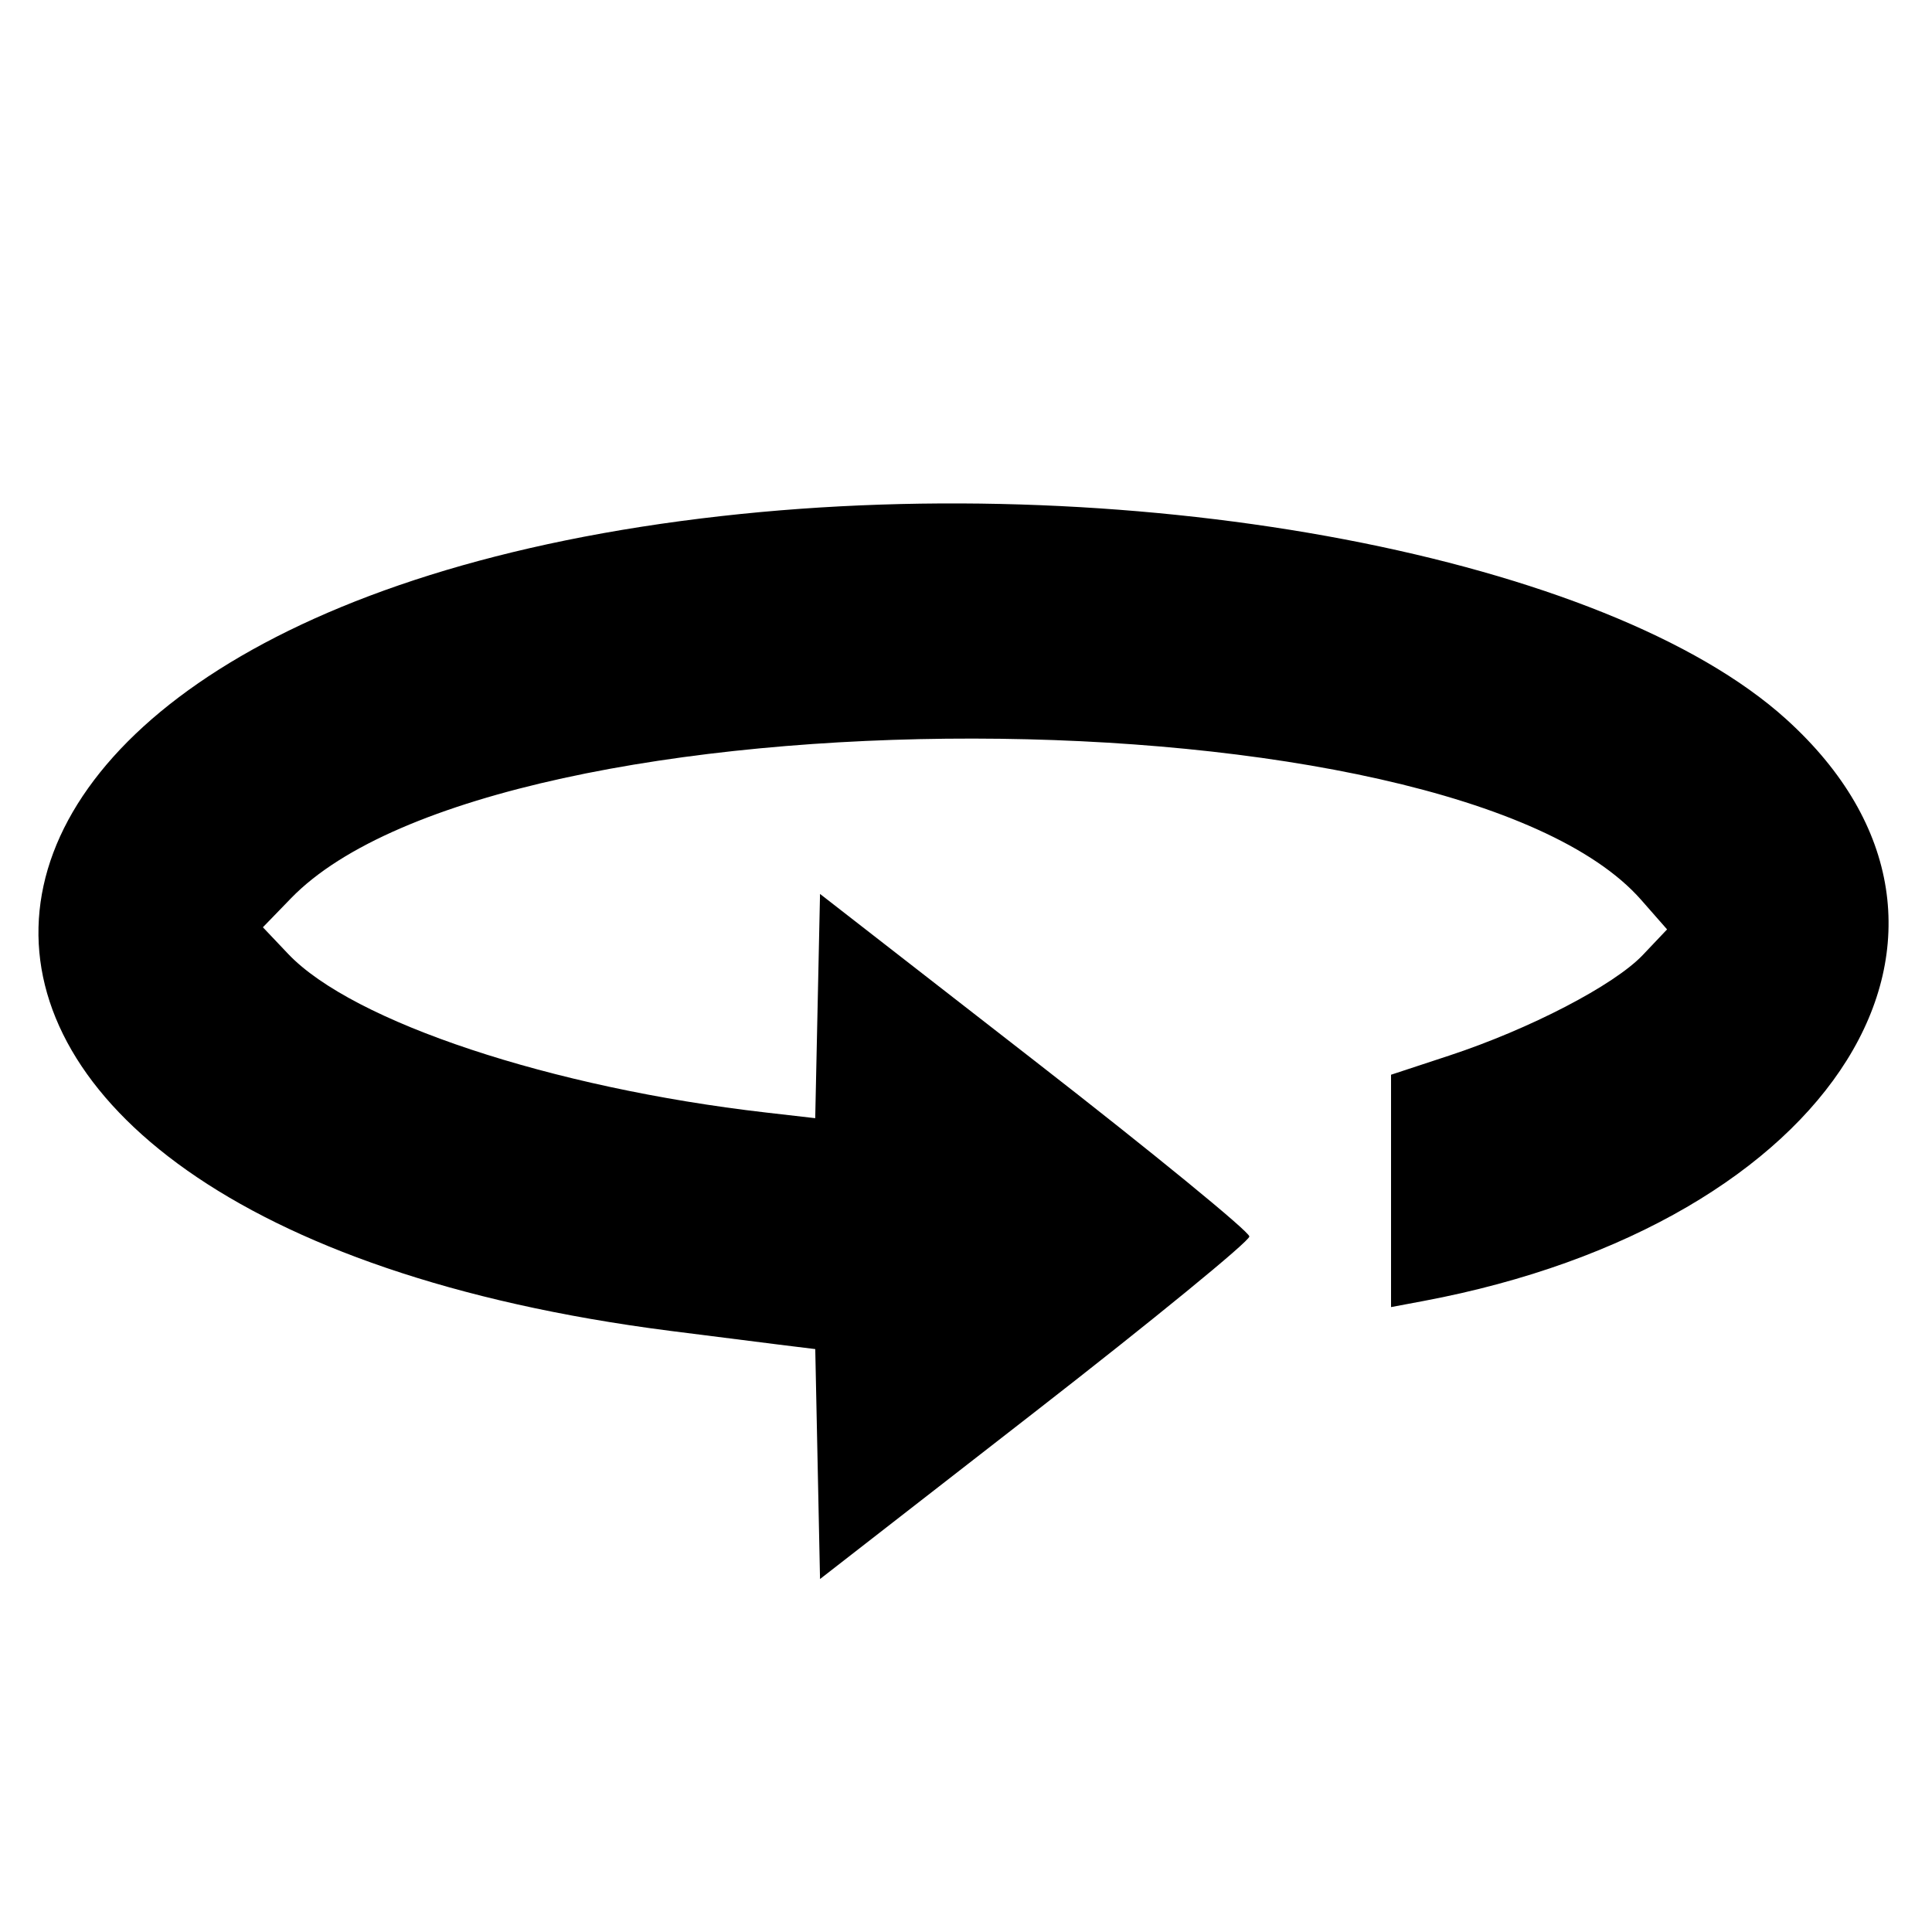
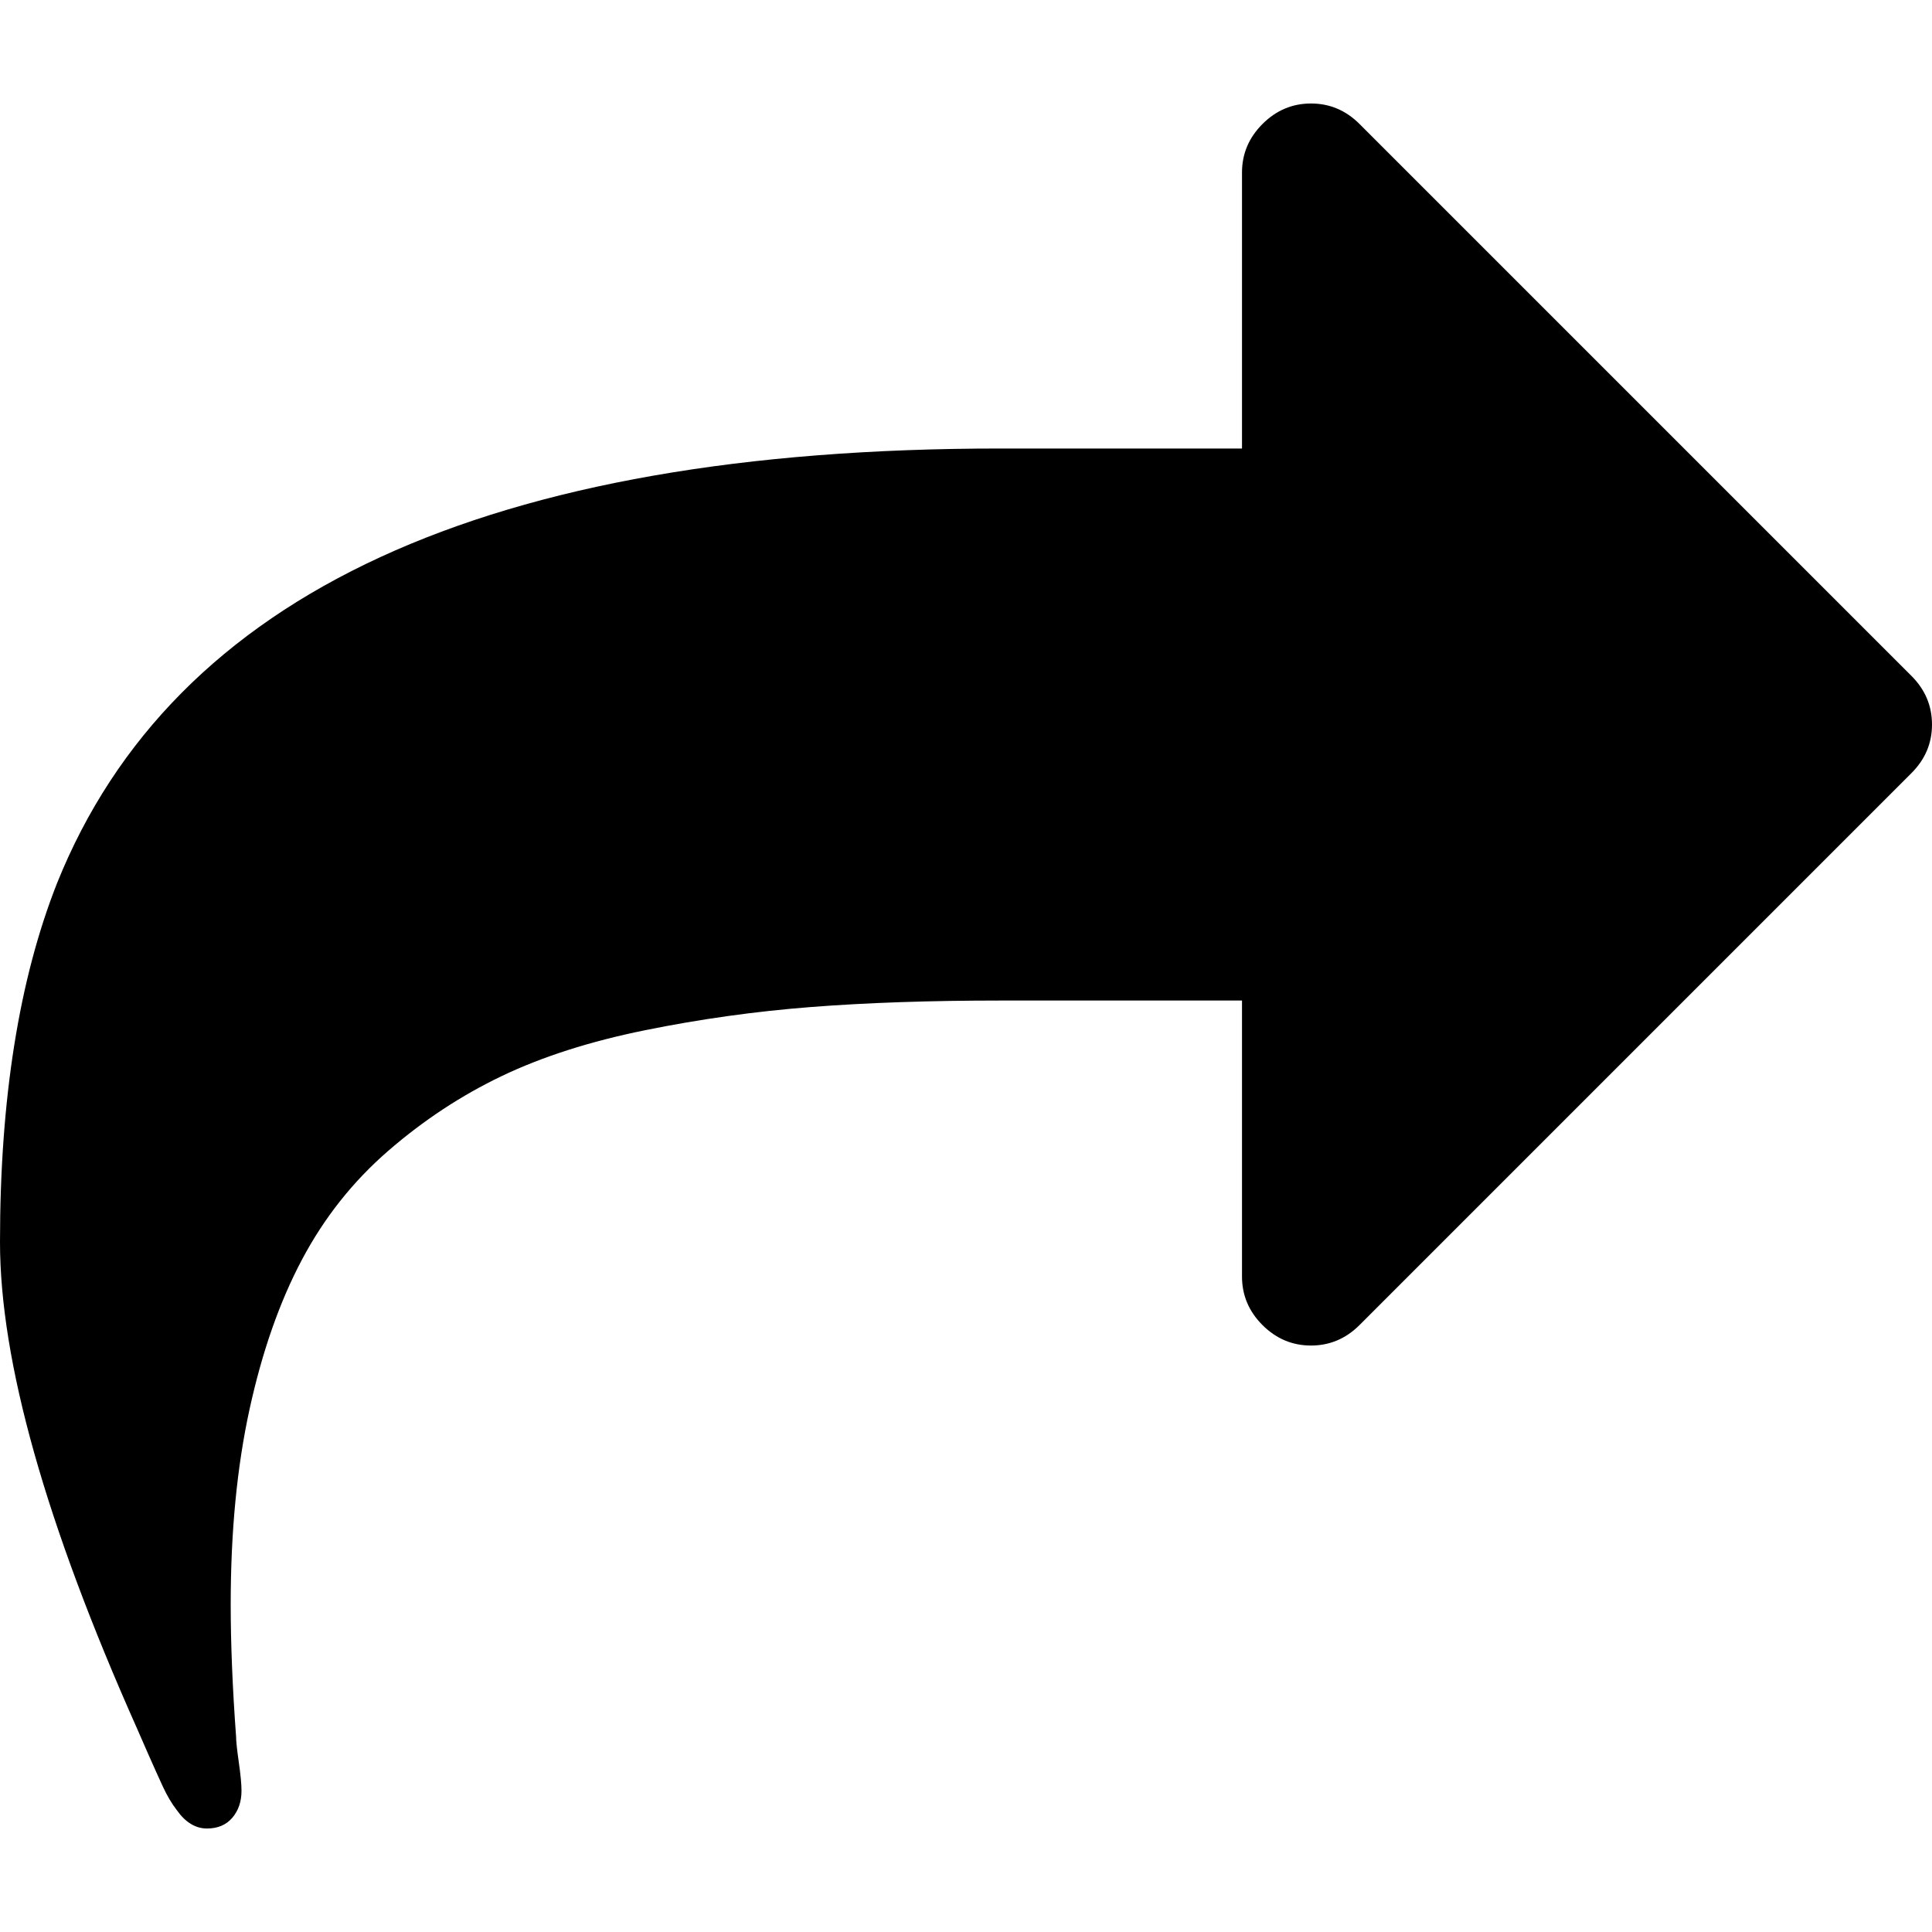
- <svg xmlns="http://www.w3.org/2000/svg" id="svg" width="400" height="400" viewBox="0, 0, 400,400">
-   <g id="svgg">
-     <path id="path0" d="M149.333 106.849 C -33.313 127.384,-41.223 252.474,138.667 275.531 C 146.978 276.596,157.155 277.883,161.284 278.391 L 168.790 279.314 169.284 303.117 L 169.778 326.920 214.222 292.359 C 238.667 273.351,258.667 256.989,258.667 256.000 C 258.667 255.011,238.667 238.649,214.222 219.641 L 169.778 185.080 169.280 208.294 L 168.783 231.508 158.614 230.340 C 114.170 225.237,73.024 211.579,59.659 197.495 L 54.430 191.983 60.245 185.983 C 103.148 141.719,300.841 141.956,339.792 186.318 L 345.150 192.421 340.131 197.714 C 334.182 203.985,316.718 213.058,300.000 218.562 L 288.000 222.512 288.000 246.565 L 288.000 270.618 294.624 269.375 C 380.118 253.336,418.057 192.558,369.823 148.909 C 332.872 115.470,236.377 97.063,149.333 106.849 " stroke="none" fill="#000000" fill-rule="evenodd" />
+ <svg xmlns="http://www.w3.org/2000/svg" version="1.1" id="Capa_1" x="0px" y="0px" width="511.626px" height="511.627px" viewBox="0 0 511.626 511.627" style="enable-background:new 0 0 511.626 511.627;" xml:space="preserve">
+   <g>
+     <path d="M506.206,179.012L360.025,32.834c-3.617-3.617-7.898-5.426-12.847-5.426s-9.233,1.809-12.847,5.426   c-3.617,3.619-5.428,7.902-5.428,12.85v73.089h-63.953c-135.716,0-218.984,38.354-249.823,115.06C5.042,259.335,0,291.03,0,328.907   c0,31.594,12.087,74.514,36.259,128.762c0.57,1.335,1.566,3.614,2.996,6.849c1.429,3.233,2.712,6.088,3.854,8.565   c1.146,2.471,2.384,4.565,3.715,6.276c2.282,3.237,4.948,4.859,7.994,4.859c2.855,0,5.092-0.951,6.711-2.854   c1.615-1.902,2.424-4.284,2.424-7.132c0-1.718-0.238-4.236-0.715-7.569c-0.476-3.333-0.715-5.564-0.715-6.708   c-0.953-12.938-1.429-24.653-1.429-35.114c0-19.223,1.668-36.449,4.996-51.675c3.333-15.229,7.948-28.407,13.85-39.543   c5.901-11.14,13.512-20.745,22.841-28.835c9.325-8.09,19.364-14.702,30.118-19.842c10.756-5.141,23.413-9.186,37.974-12.135   c14.56-2.95,29.215-4.997,43.968-6.14s31.455-1.711,50.109-1.711h63.953v73.091c0,4.948,1.807,9.232,5.421,12.847   c3.62,3.613,7.901,5.424,12.847,5.424c4.948,0,9.232-1.811,12.854-5.424l146.178-146.183c3.617-3.617,5.424-7.898,5.424-12.847   C511.626,186.92,509.82,182.636,506.206,179.012z" />
  </g>
+   <g>
+ </g>
+   <g>
+ </g>
+   <g>
+ </g>
+   <g>
+ </g>
+   <g>
+ </g>
+   <g>
+ </g>
+   <g>
+ </g>
+   <g>
+ </g>
+   <g>
+ </g>
+   <g>
+ </g>
+   <g>
+ </g>
+   <g>
+ </g>
+   <g>
+ </g>
+   <g>
+ </g>
+   <g>
+ </g>
</svg>
